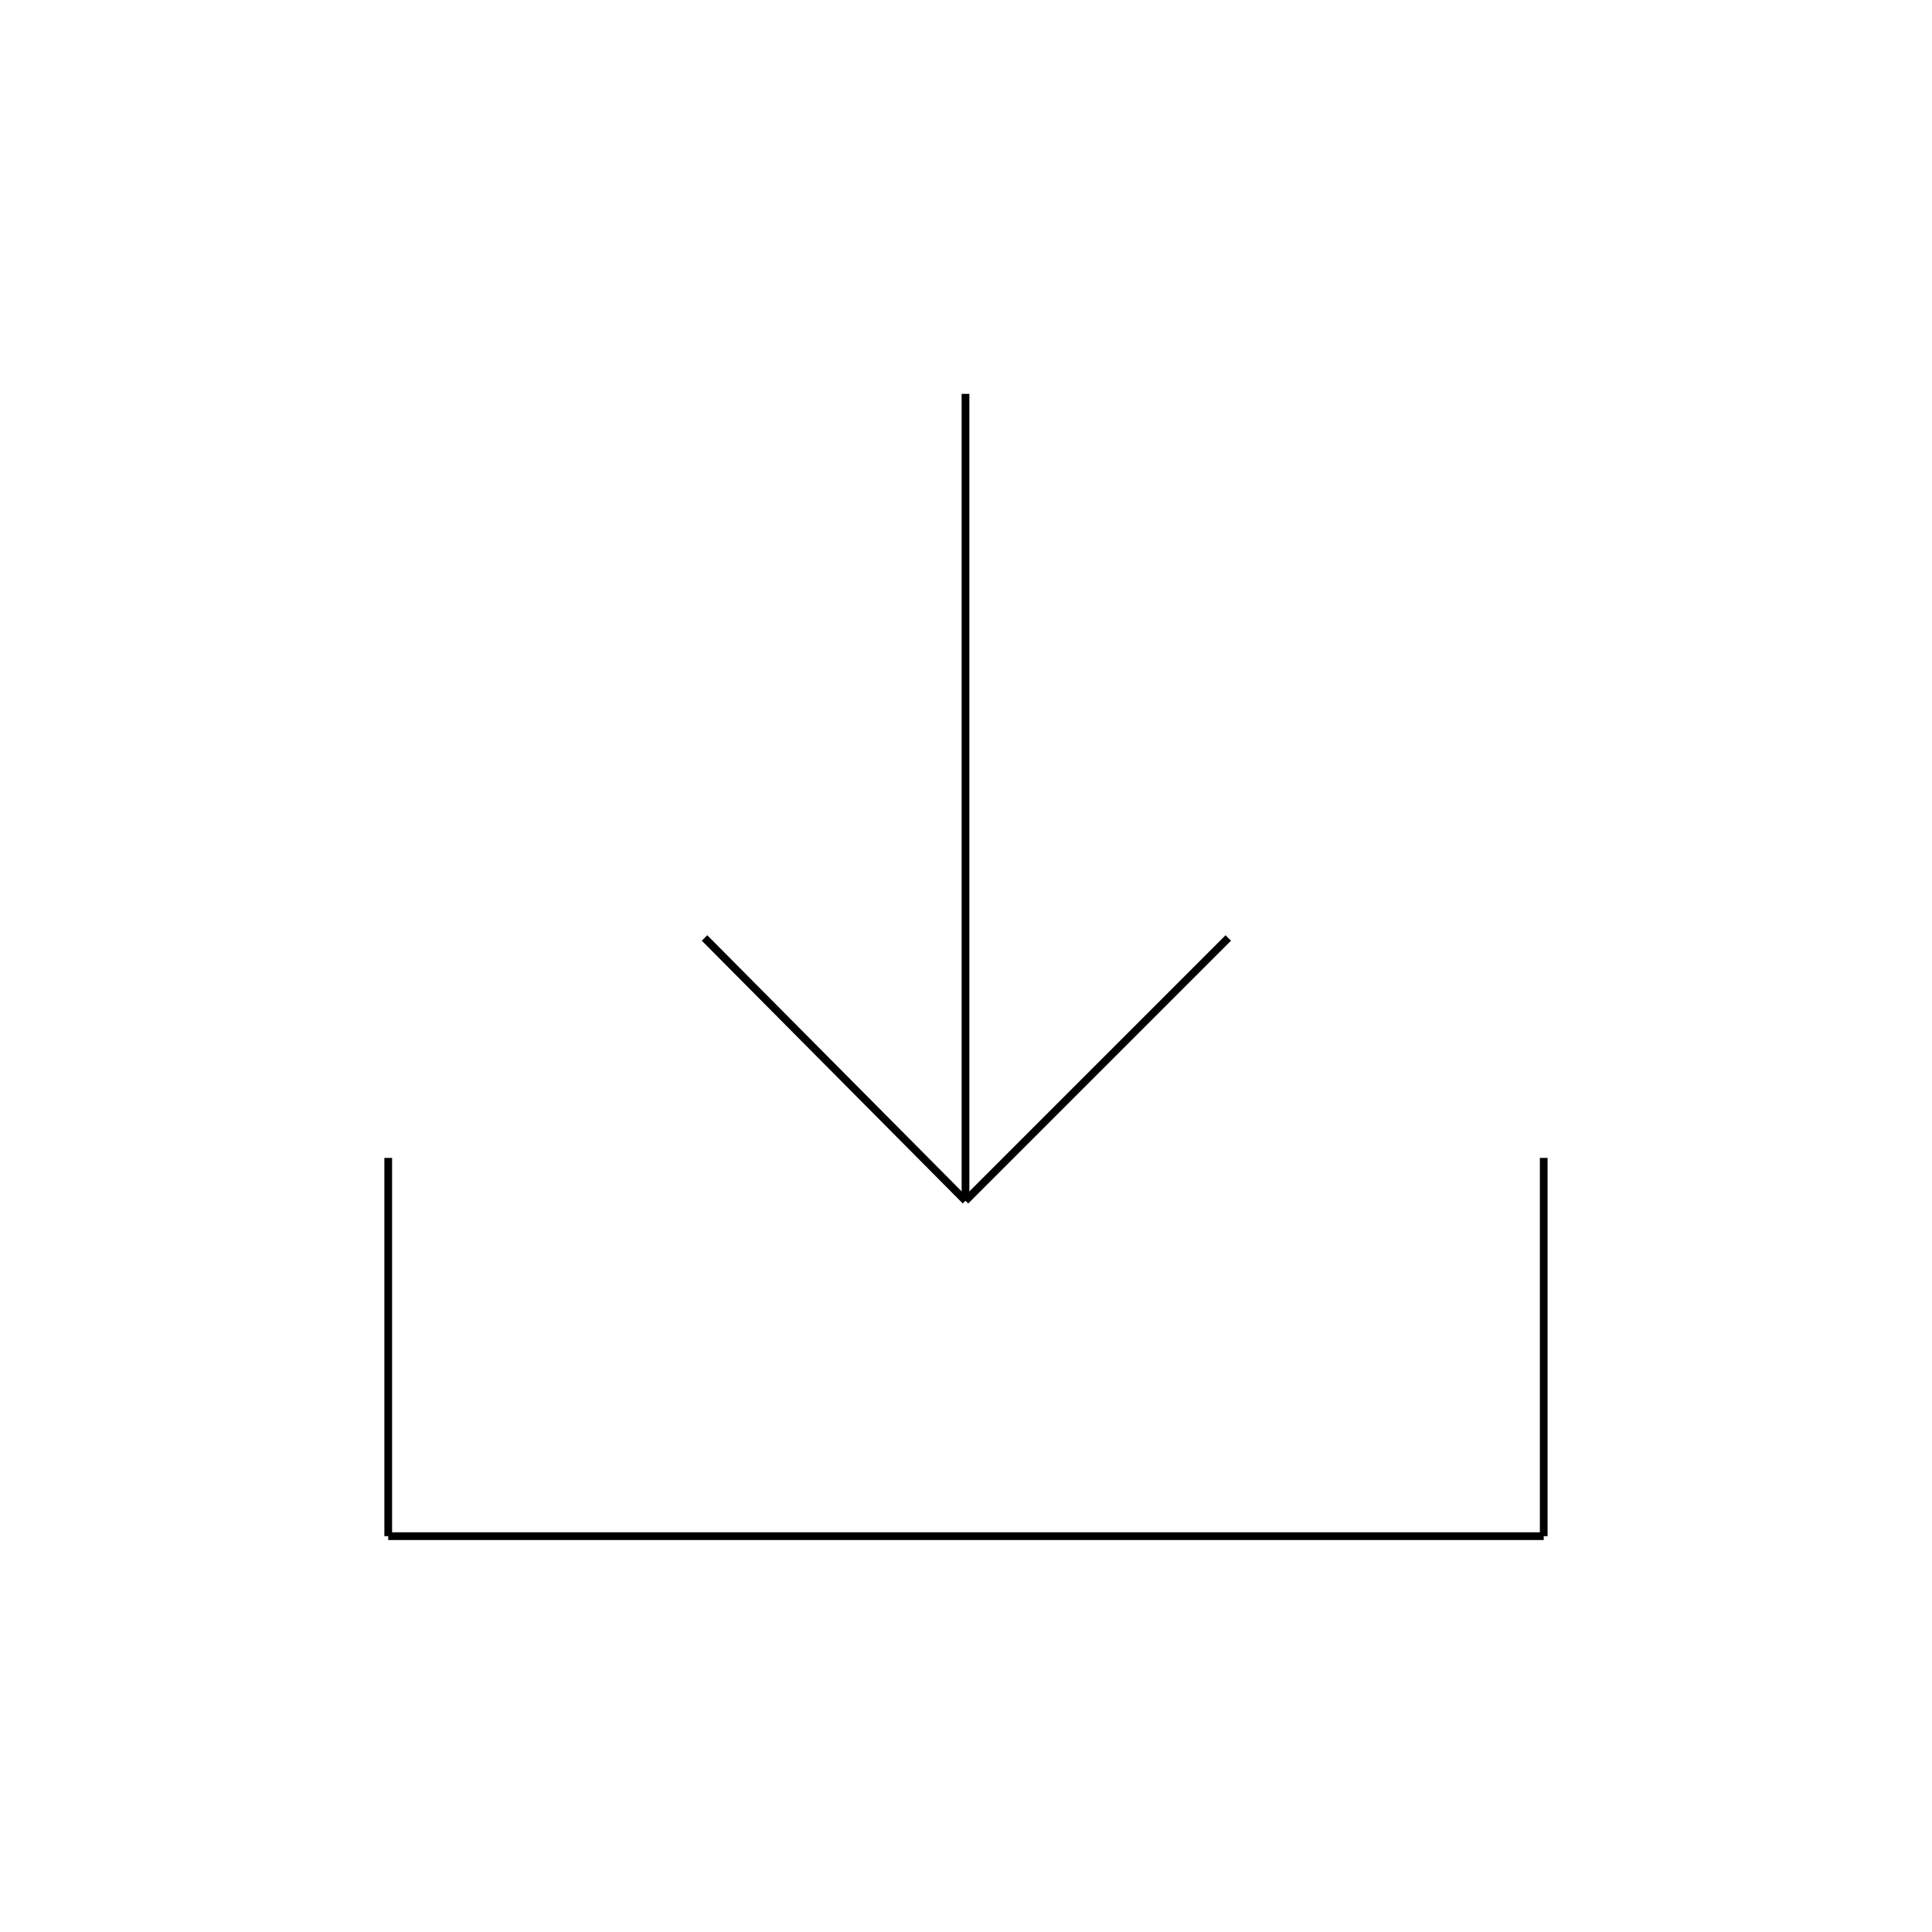
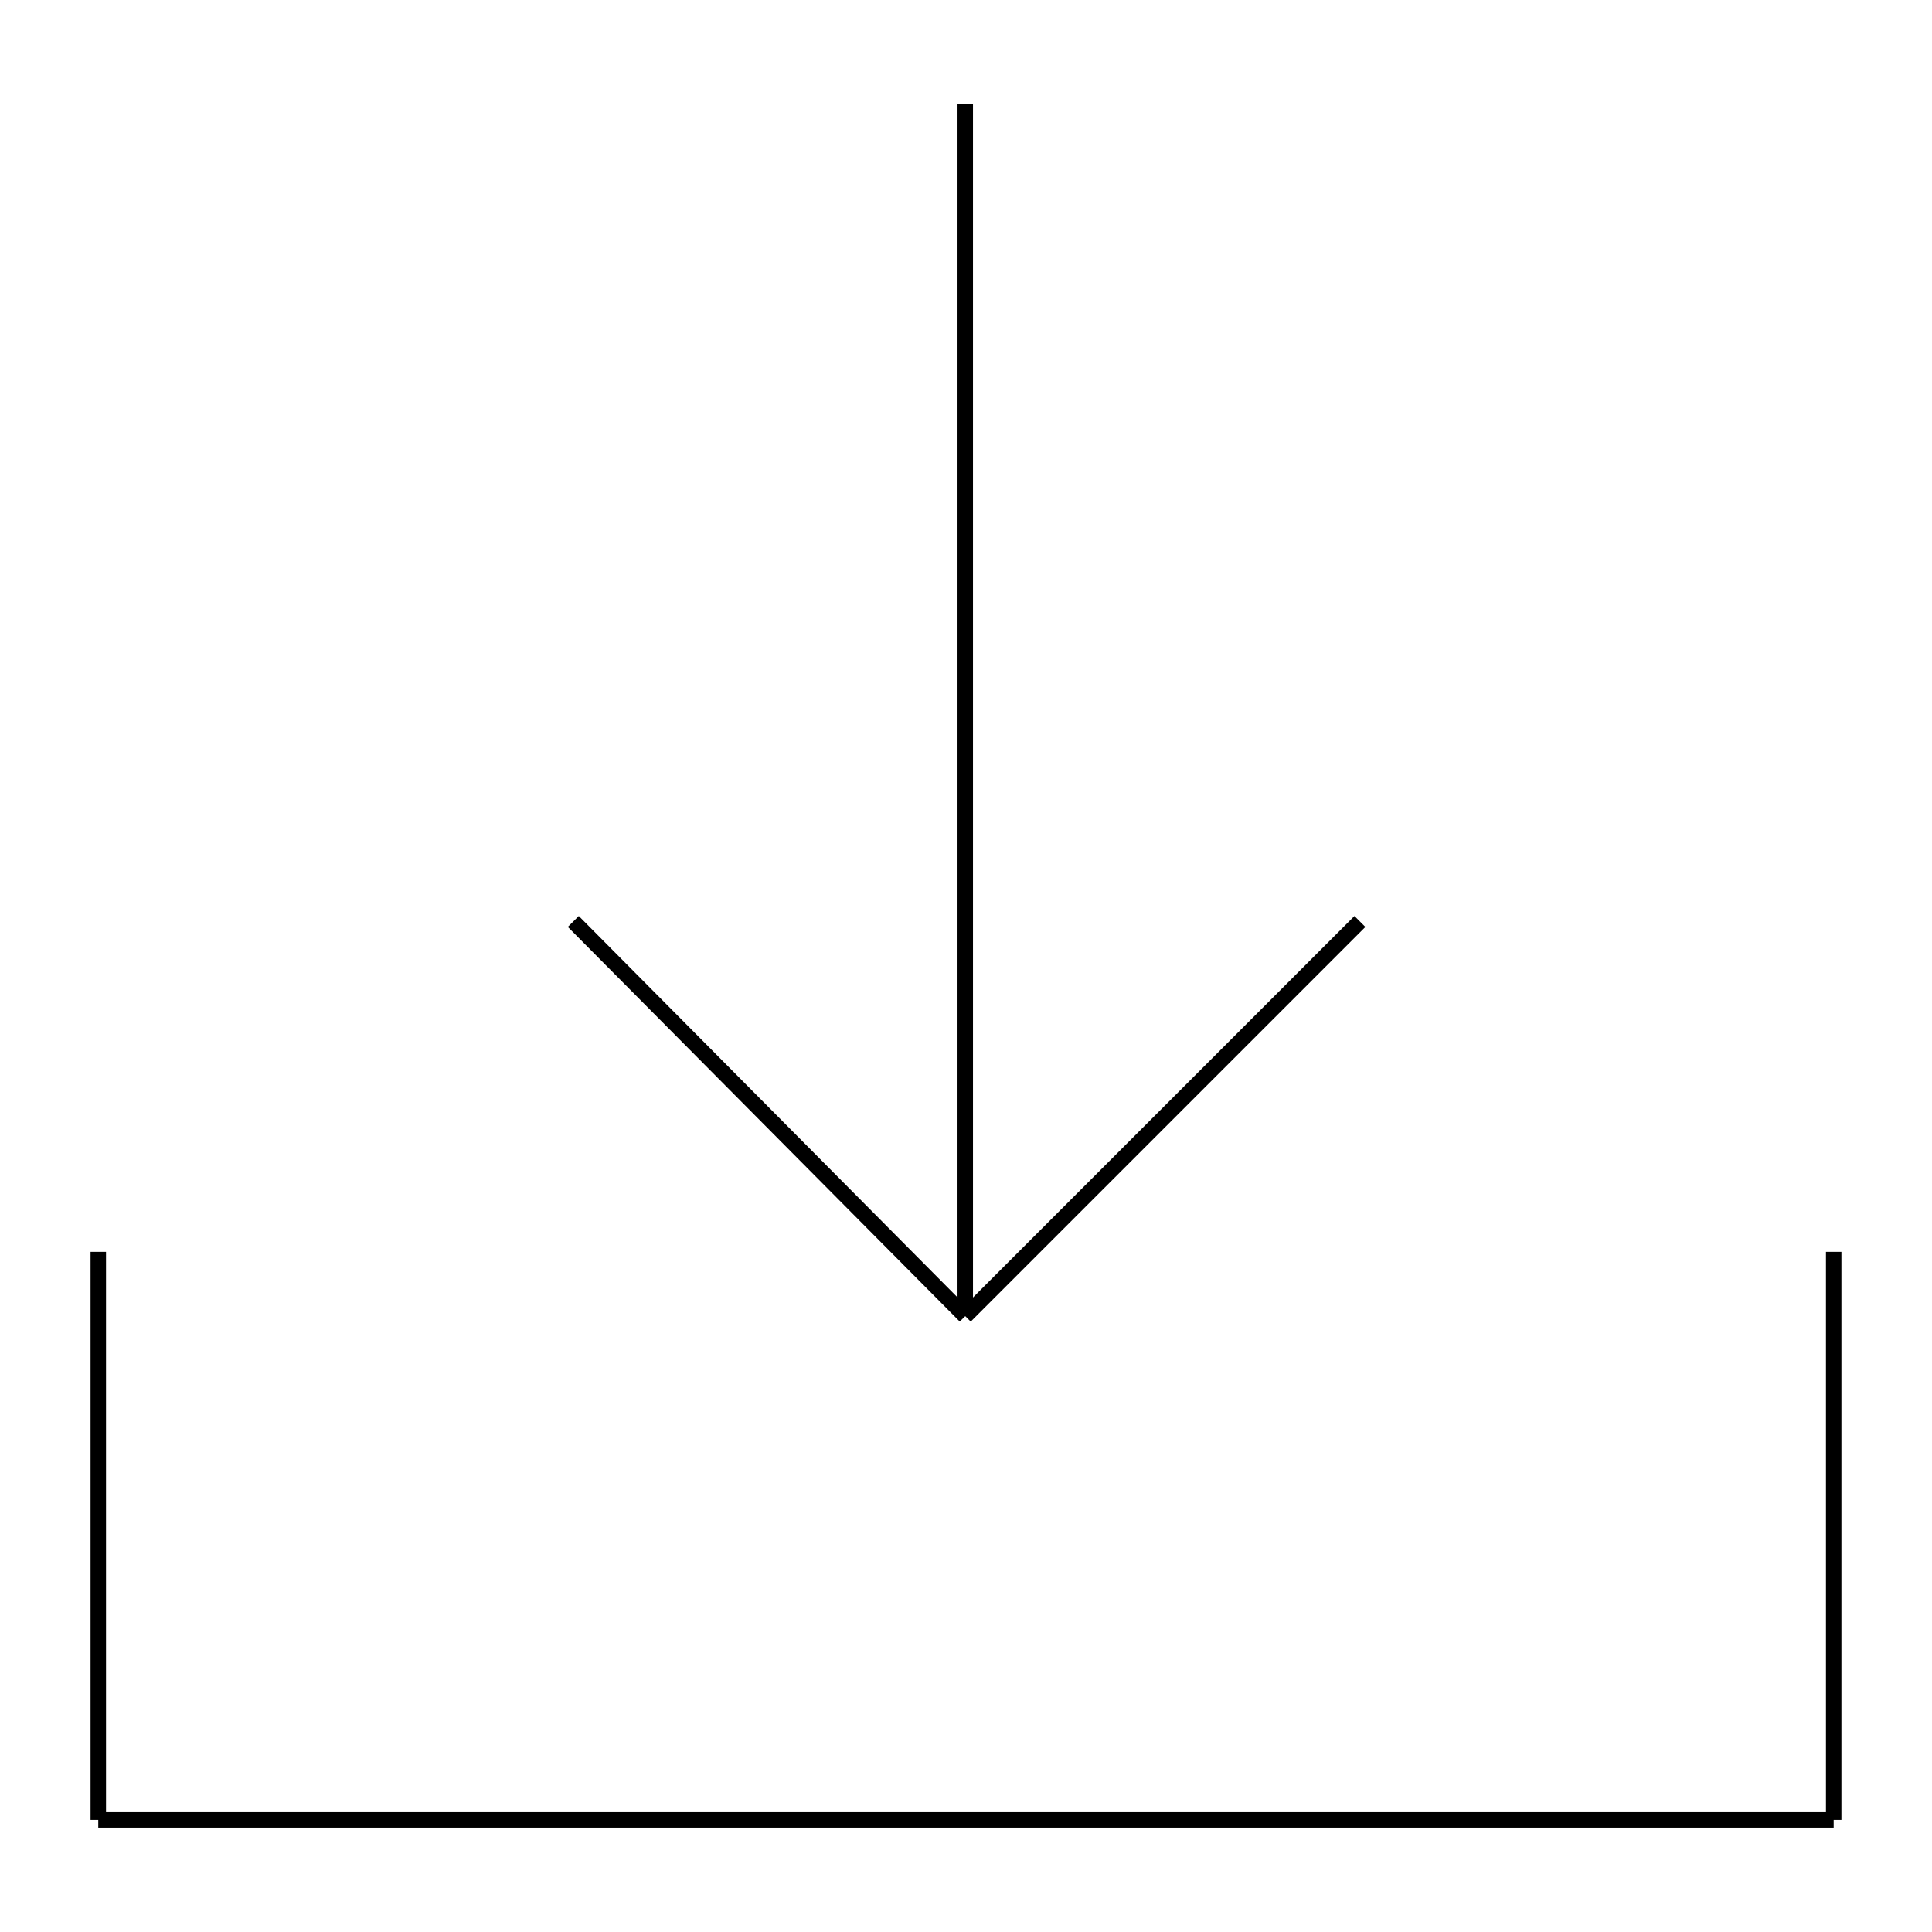
<svg xmlns="http://www.w3.org/2000/svg" width="500" zoomAndPan="magnify" viewBox="0 0 375 375" height="500" preserveAspectRatio="xMidYMid meet" version="1.0">
-   <path stroke-linecap="butt" transform="matrix(0, -0.75, 0.75, 0, 186.6513, 233.0579)" fill="none" stroke-linejoin="miter" d="M -0.001 1.001 L 208.806 1.001 " stroke="#000000" stroke-width="2" stroke-opacity="1" stroke-miterlimit="4" />
-   <path stroke-linecap="butt" transform="matrix(-0.528502, -0.532152, 0.532152, -0.528502, 186.8724, 233.5902)" fill="none" stroke-linejoin="miter" d="M -0.002 1.001 L 95.844 0.999 " stroke="#000000" stroke-width="2" stroke-opacity="1" stroke-miterlimit="4" />
-   <path stroke-linecap="butt" transform="matrix(-0.53033, 0.53033, -0.53033, -0.53033, 238.9385, 182.5889)" fill="none" stroke-linejoin="miter" d="M 0.002 1.002 L 96.176 1.002 " stroke="#000000" stroke-width="2" stroke-opacity="1" stroke-miterlimit="4" />
-   <path stroke-linecap="butt" transform="matrix(0.000000001309, -0.75, 0.75, 0.000000001309, 298.8871, 298.1662)" fill="none" stroke-linejoin="miter" d="M -0.002 1 L 97.883 1 " stroke="#000000" stroke-width="2" stroke-opacity="1" stroke-miterlimit="4" />
-   <path stroke-linecap="butt" transform="matrix(-0.75, 0, 0, -0.75, 299.6335, 298.919)" fill="none" stroke-linejoin="miter" d="M 0.001 1.001 L 299.037 1.001 " stroke="#000000" stroke-width="2" stroke-opacity="1" stroke-miterlimit="4" />
-   <path stroke-linecap="butt" transform="matrix(0.000000001309, -0.75, 0.75, 0.000000001309, 74.60728, 298.1662)" fill="none" stroke-linejoin="miter" d="M -0.002 0.998 L 97.883 0.998 " stroke="#000000" stroke-width="2" stroke-opacity="1" stroke-miterlimit="4" />
+   <path stroke-linecap="butt" transform="matrix(0, -0.75, 0.75, 0, 185.8547, 255.4565)" fill="none" stroke-linejoin="miter" d="M -0.001 2.001 L 313.604 2.001 " stroke="#000000" stroke-width="4" stroke-opacity="1" stroke-miterlimit="4" />
+   <path stroke-linecap="butt" transform="matrix(-0.528502, -0.532152, 0.532152, -0.528502, 186.2876, 256.5145)" fill="none" stroke-linejoin="miter" d="M 0.001 2 L 143.946 2.002 " stroke="#000000" stroke-width="4" stroke-opacity="1" stroke-miterlimit="4" />
+   <path stroke-linecap="butt" transform="matrix(-0.53033, 0.53033, -0.53033, -0.53033, 265.018, 179.92)" fill="none" stroke-linejoin="miter" d="M 0 2 L 144.442 2 " stroke="#000000" stroke-width="4" stroke-opacity="1" stroke-miterlimit="4" />
+   <path stroke-linecap="butt" transform="matrix(0, -0.75, 0.75, 0, 354.4171, 353.2397)" fill="none" stroke-linejoin="miter" d="M 0.002 2.001 L 147.007 2.001 " stroke="#000000" stroke-width="4" stroke-opacity="1" stroke-miterlimit="4" />
+   <path stroke-linecap="butt" transform="matrix(-0.75, 0, 0, -0.75, 355.9123, 354.7423)" fill="none" stroke-linejoin="miter" d="M -0.002 2 L 449.117 2 " stroke="#000000" stroke-width="4" stroke-opacity="1" stroke-miterlimit="4" />
+   <path stroke-linecap="butt" transform="matrix(0.000000001309, -0.75, 0.75, 0.000000001309, 17.57766, 353.2397)" fill="none" stroke-linejoin="miter" d="M 0.002 2.001 L 147.007 2.001 " stroke="#000000" stroke-width="4" stroke-opacity="1" stroke-miterlimit="4" />
</svg>
